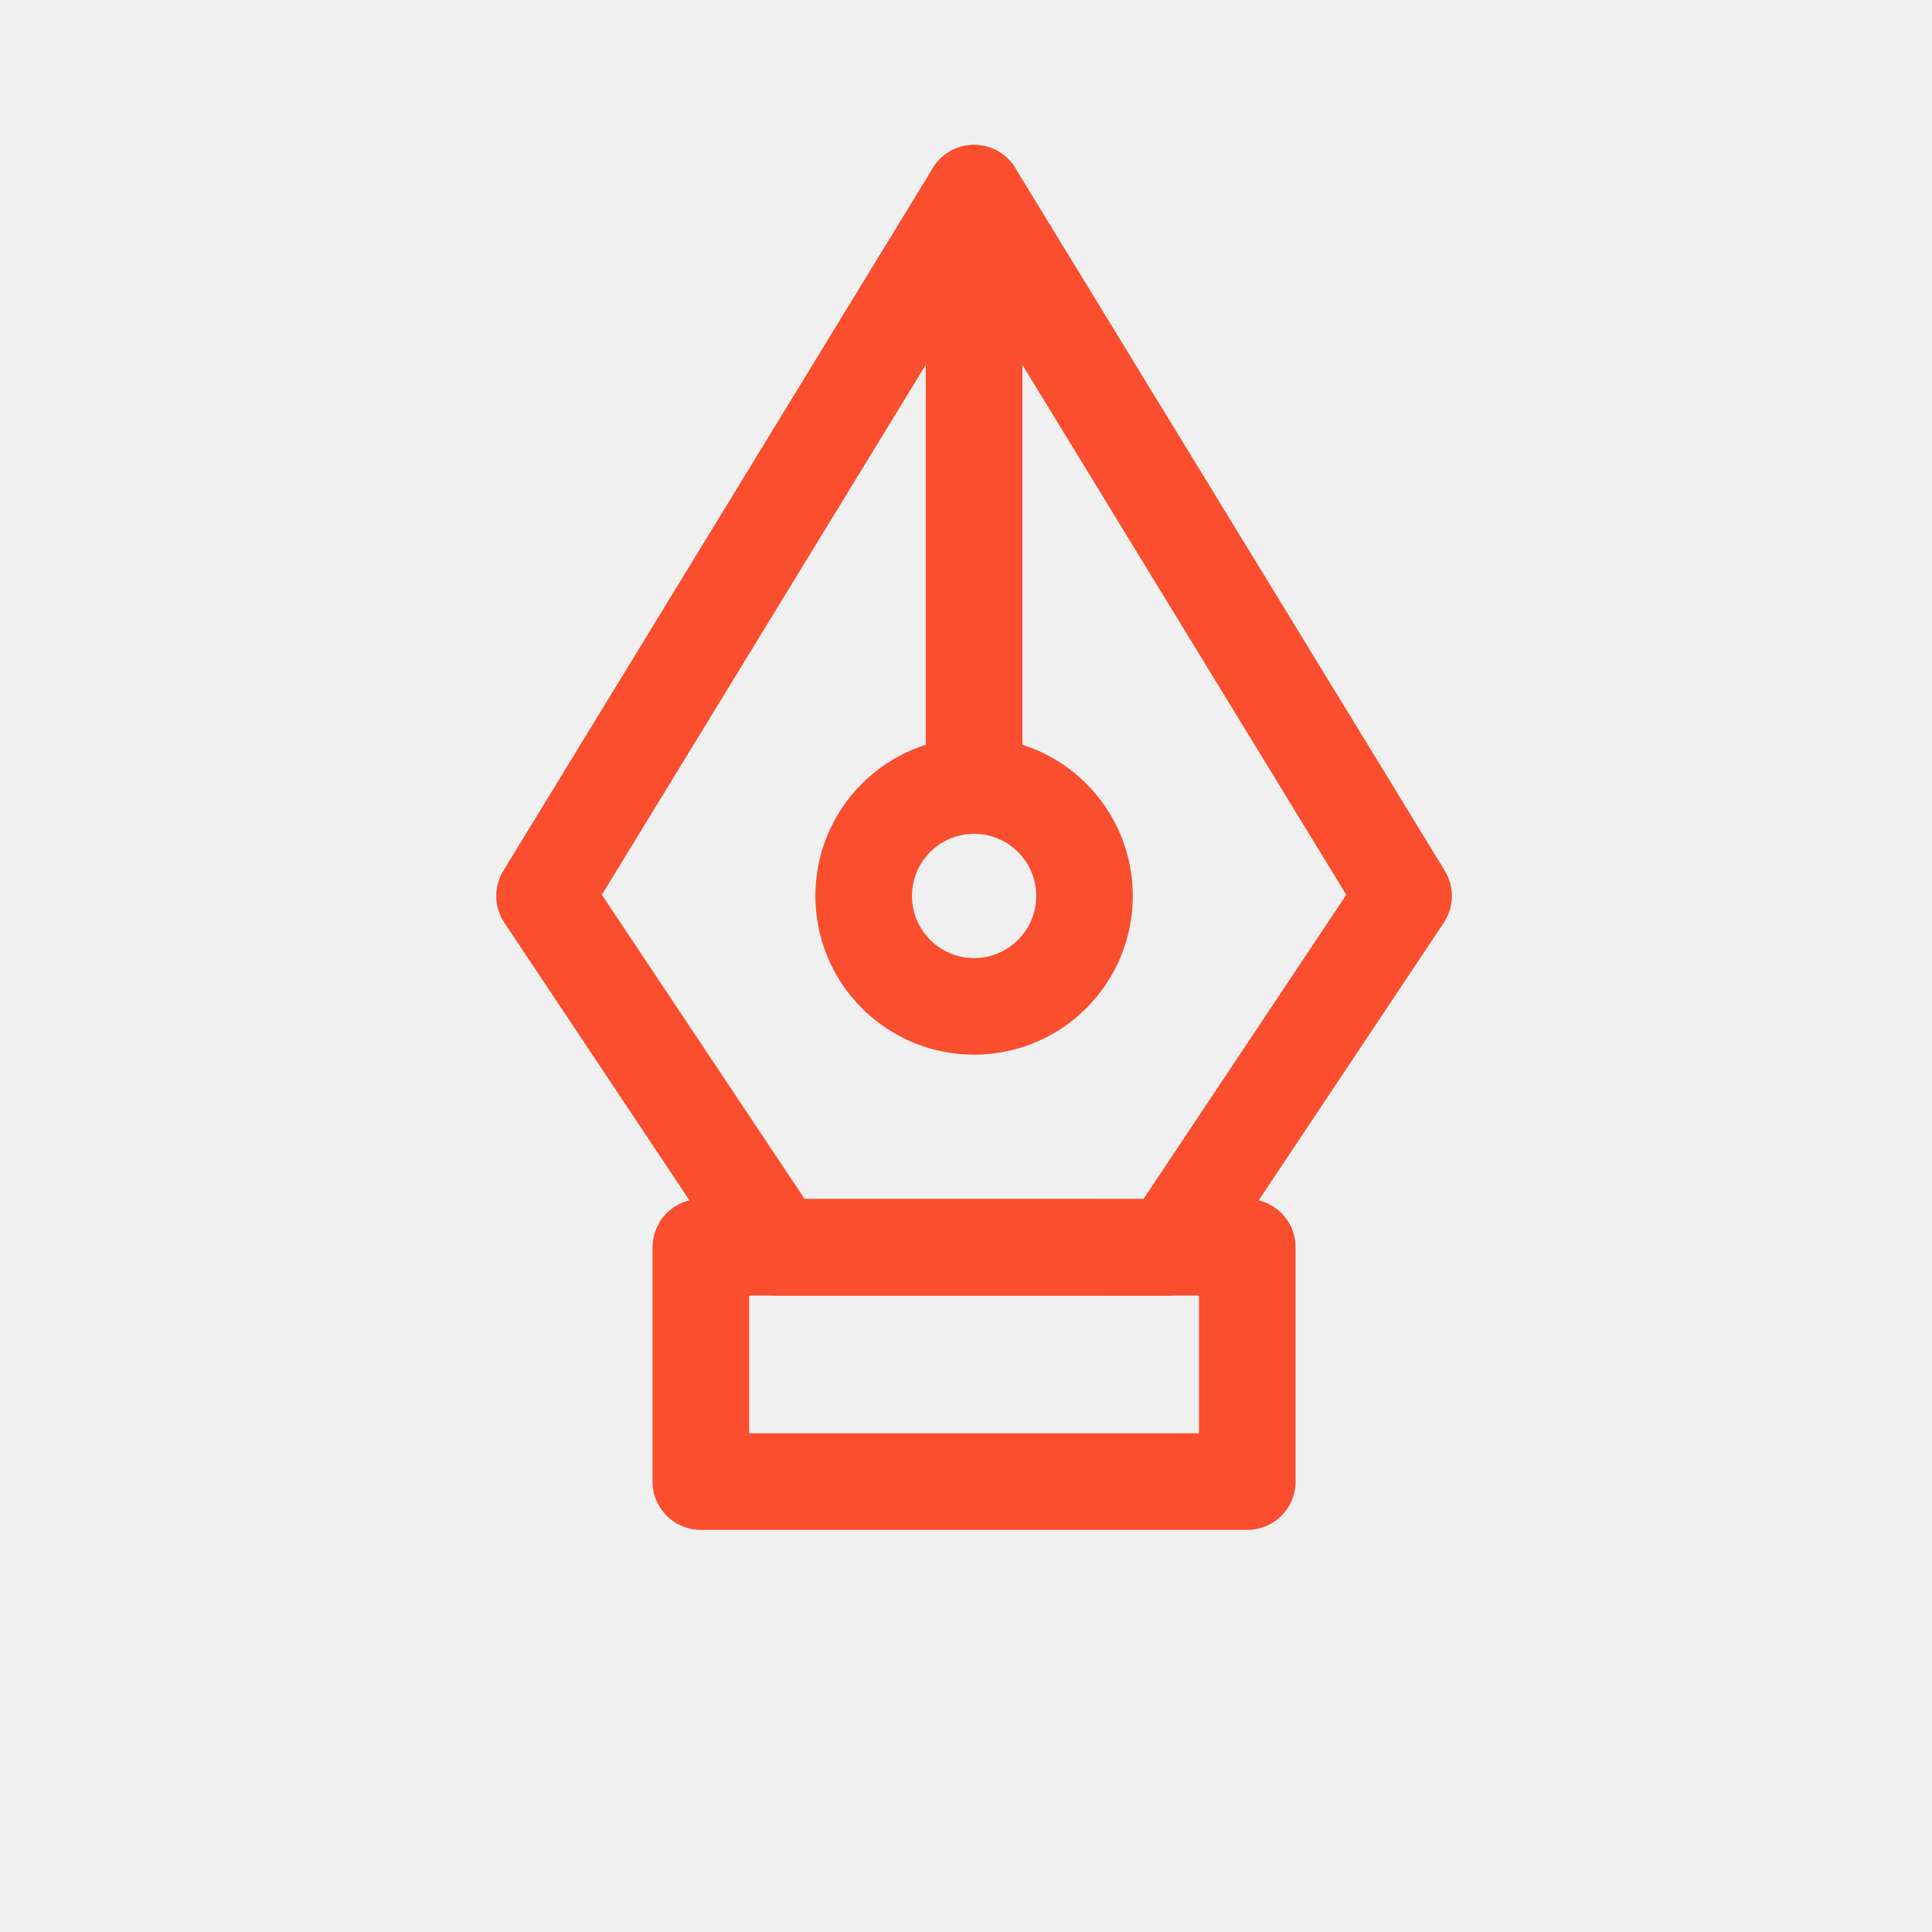
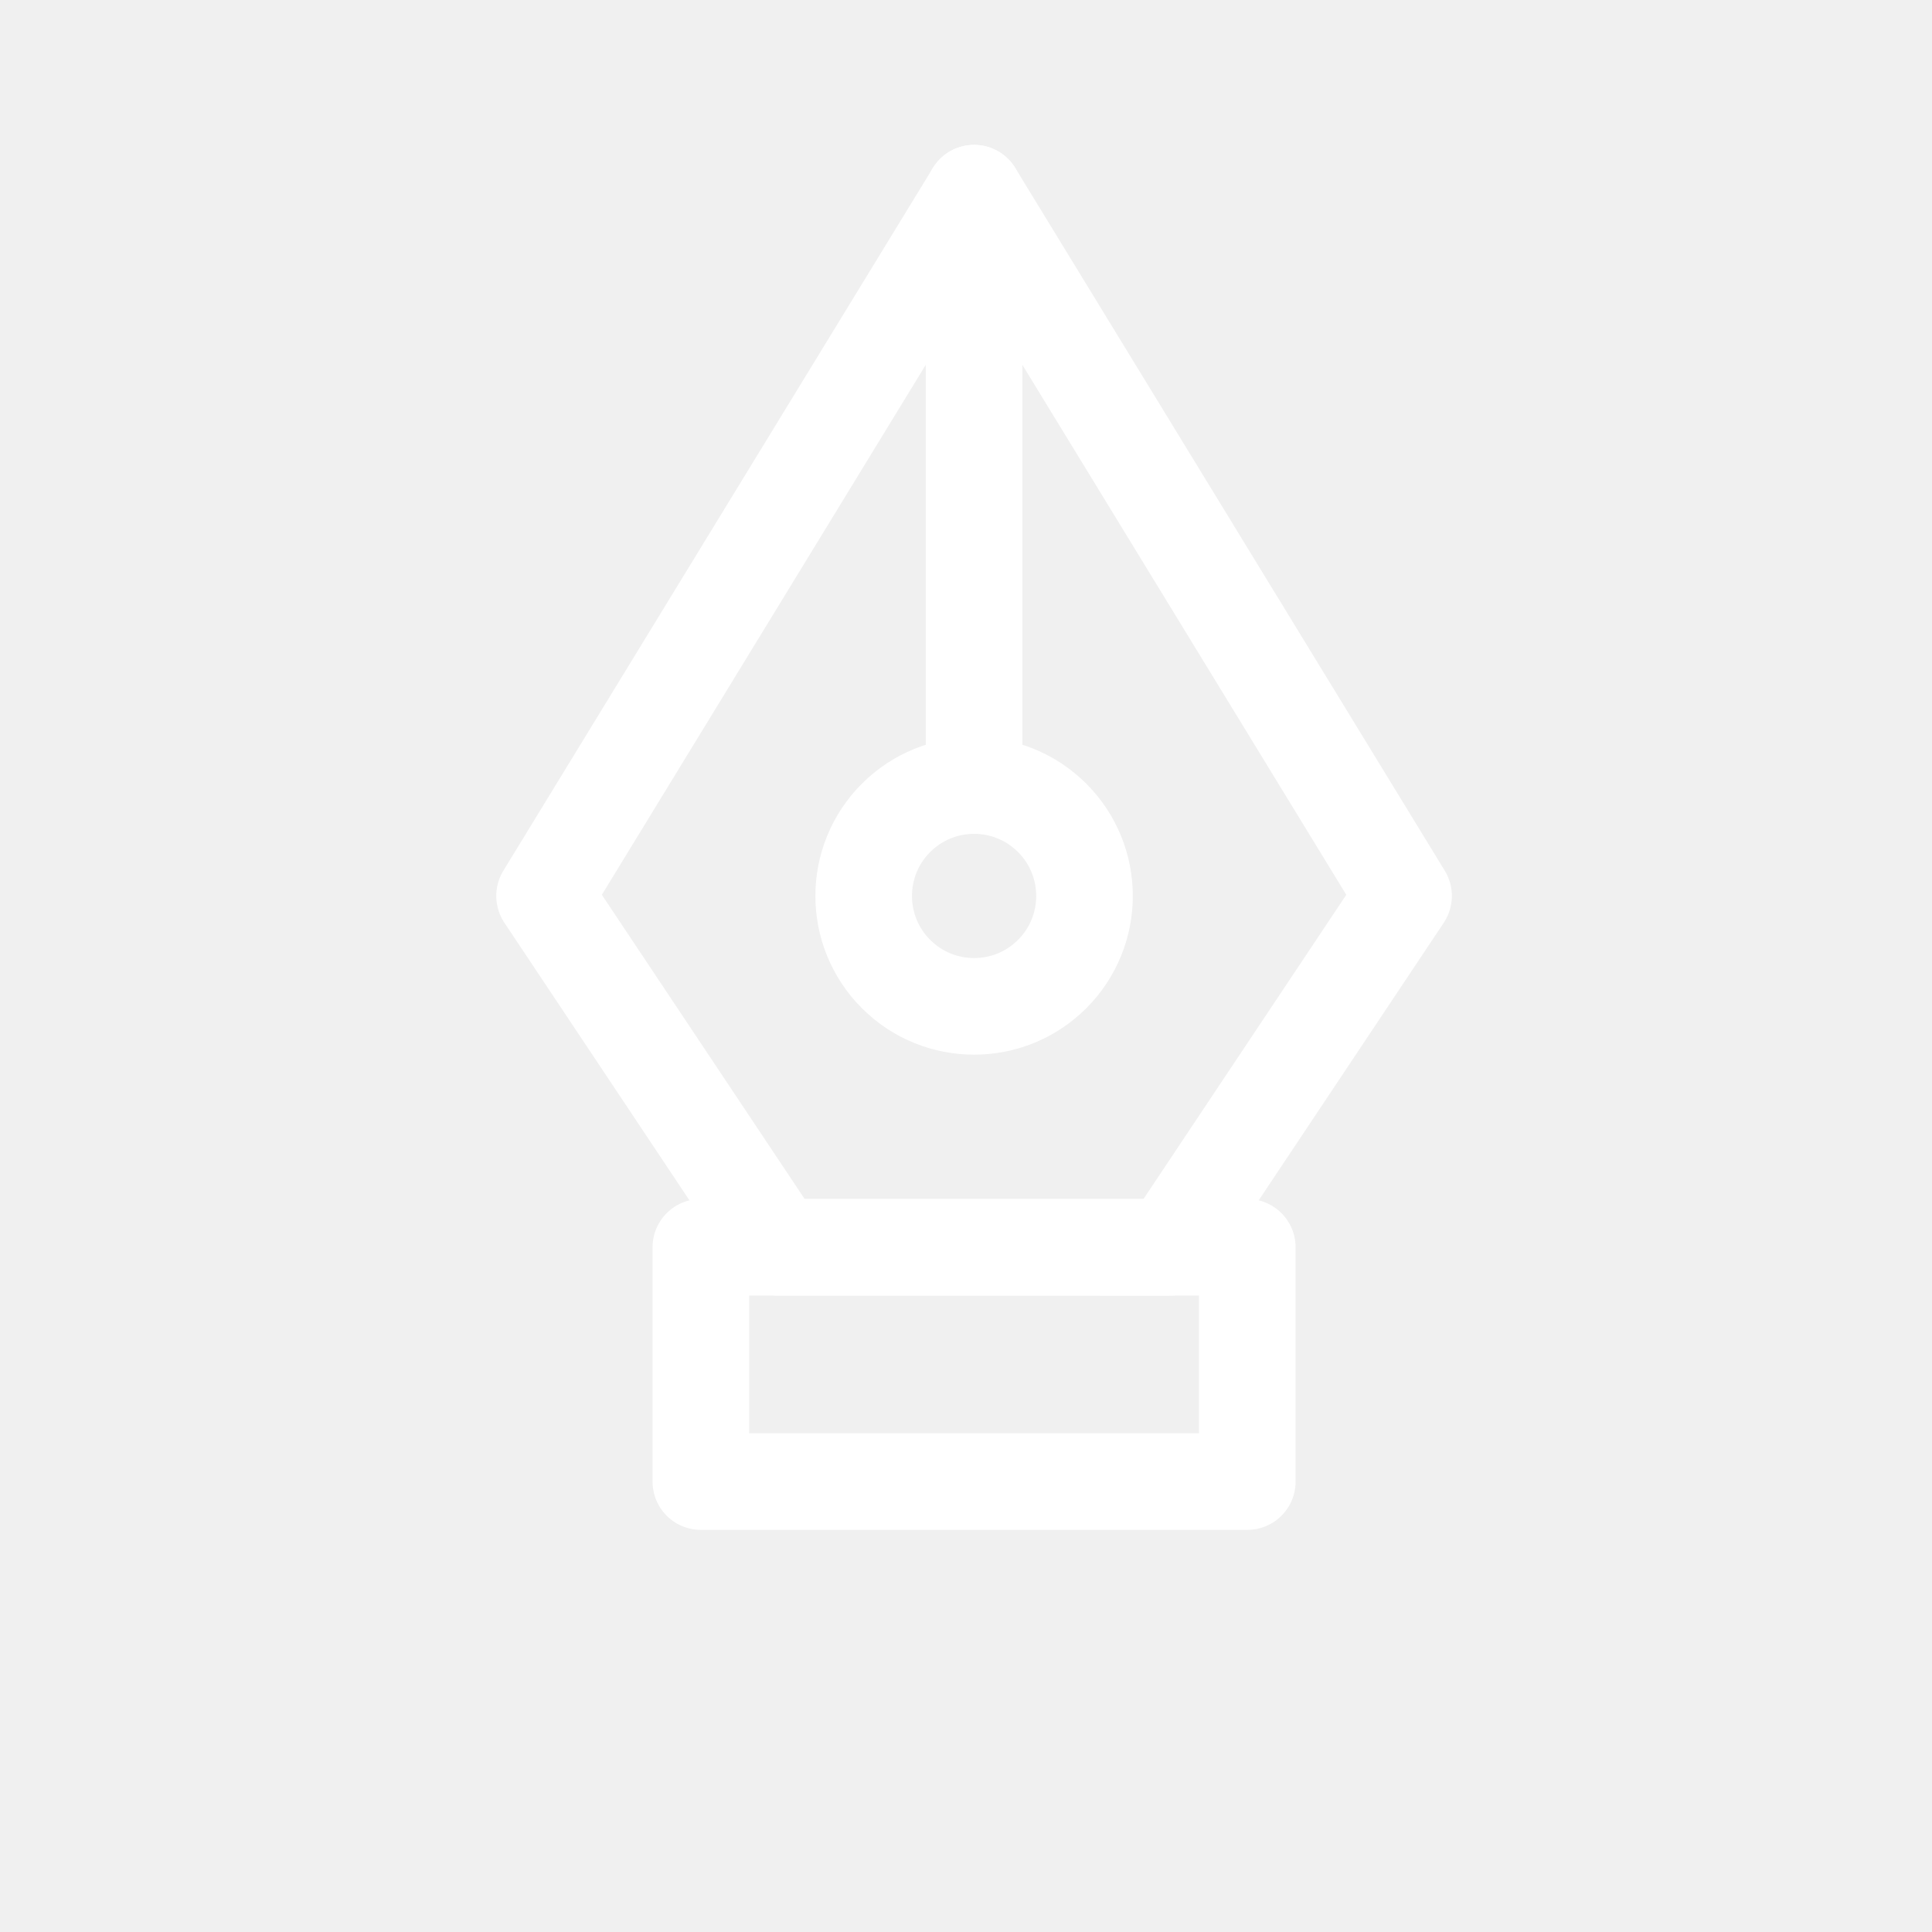
<svg xmlns="http://www.w3.org/2000/svg" width="40" height="40" viewBox="0 0 40 40">
  <g id="Group_6505" data-name="Group 6505" transform="translate(-9875 -705)">
    <rect id="Rectangle_4851" data-name="Rectangle 4851" width="40" height="40" transform="translate(9875 705)" fill="#fff" opacity="0" />
    <g id="Icon_feather-pen-tool" data-name="Icon feather-pen-tool" transform="translate(9895.167 704.757) rotate(45)">
-       <path id="Path_9482" data-name="Path 9482" d="M18,26l8-8,3.43,3.43-8,8Z" transform="translate(-3.568 -3.568)" fill="none" stroke="#fa4e2e" stroke-linecap="round" stroke-linejoin="round" stroke-width="2" />
-       <path id="Path_9483" data-name="Path 9483" d="M21.291,15.575,19.576,7,3,3,7,19.576l8.574,1.715Z" fill="none" stroke="#fa4e2e" stroke-linecap="round" stroke-linejoin="round" stroke-width="2" />
-       <path id="Path_9484" data-name="Path 9484" d="M3,3l8.672,8.672" fill="none" stroke="#fa4e2e" stroke-linecap="round" stroke-linejoin="round" stroke-width="2" />
-       <path id="Path_9485" data-name="Path 9485" d="M18.073,15.786A2.286,2.286,0,1,1,15.786,13.5,2.286,2.286,0,0,1,18.073,15.786Z" transform="translate(-2.498 -2.498)" fill="none" stroke="#fa4e2e" stroke-linecap="round" stroke-linejoin="round" stroke-width="2" />
+       <path id="Path_9482" data-name="Path 9482" d="M18,26l8-8,3.43,3.43-8,8Z" transform="translate(-3.568 -3.568)" fill="none" stroke="#ffffff" stroke-linecap="round" stroke-linejoin="round" stroke-width="2" />
+       <path id="Path_9483" data-name="Path 9483" d="M21.291,15.575,19.576,7,3,3,7,19.576l8.574,1.715Z" fill="none" stroke="#ffffff" stroke-linecap="round" stroke-linejoin="round" stroke-width="2" />
+       <path id="Path_9484" data-name="Path 9484" d="M3,3l8.672,8.672" fill="none" stroke="#ffffff" stroke-linecap="round" stroke-linejoin="round" stroke-width="2" />
+       <path id="Path_9485" data-name="Path 9485" d="M18.073,15.786A2.286,2.286,0,1,1,15.786,13.5,2.286,2.286,0,0,1,18.073,15.786Z" transform="translate(-2.498 -2.498)" fill="none" stroke="#ffffff" stroke-linecap="round" stroke-linejoin="round" stroke-width="2" />
    </g>
  </g>
</svg>
